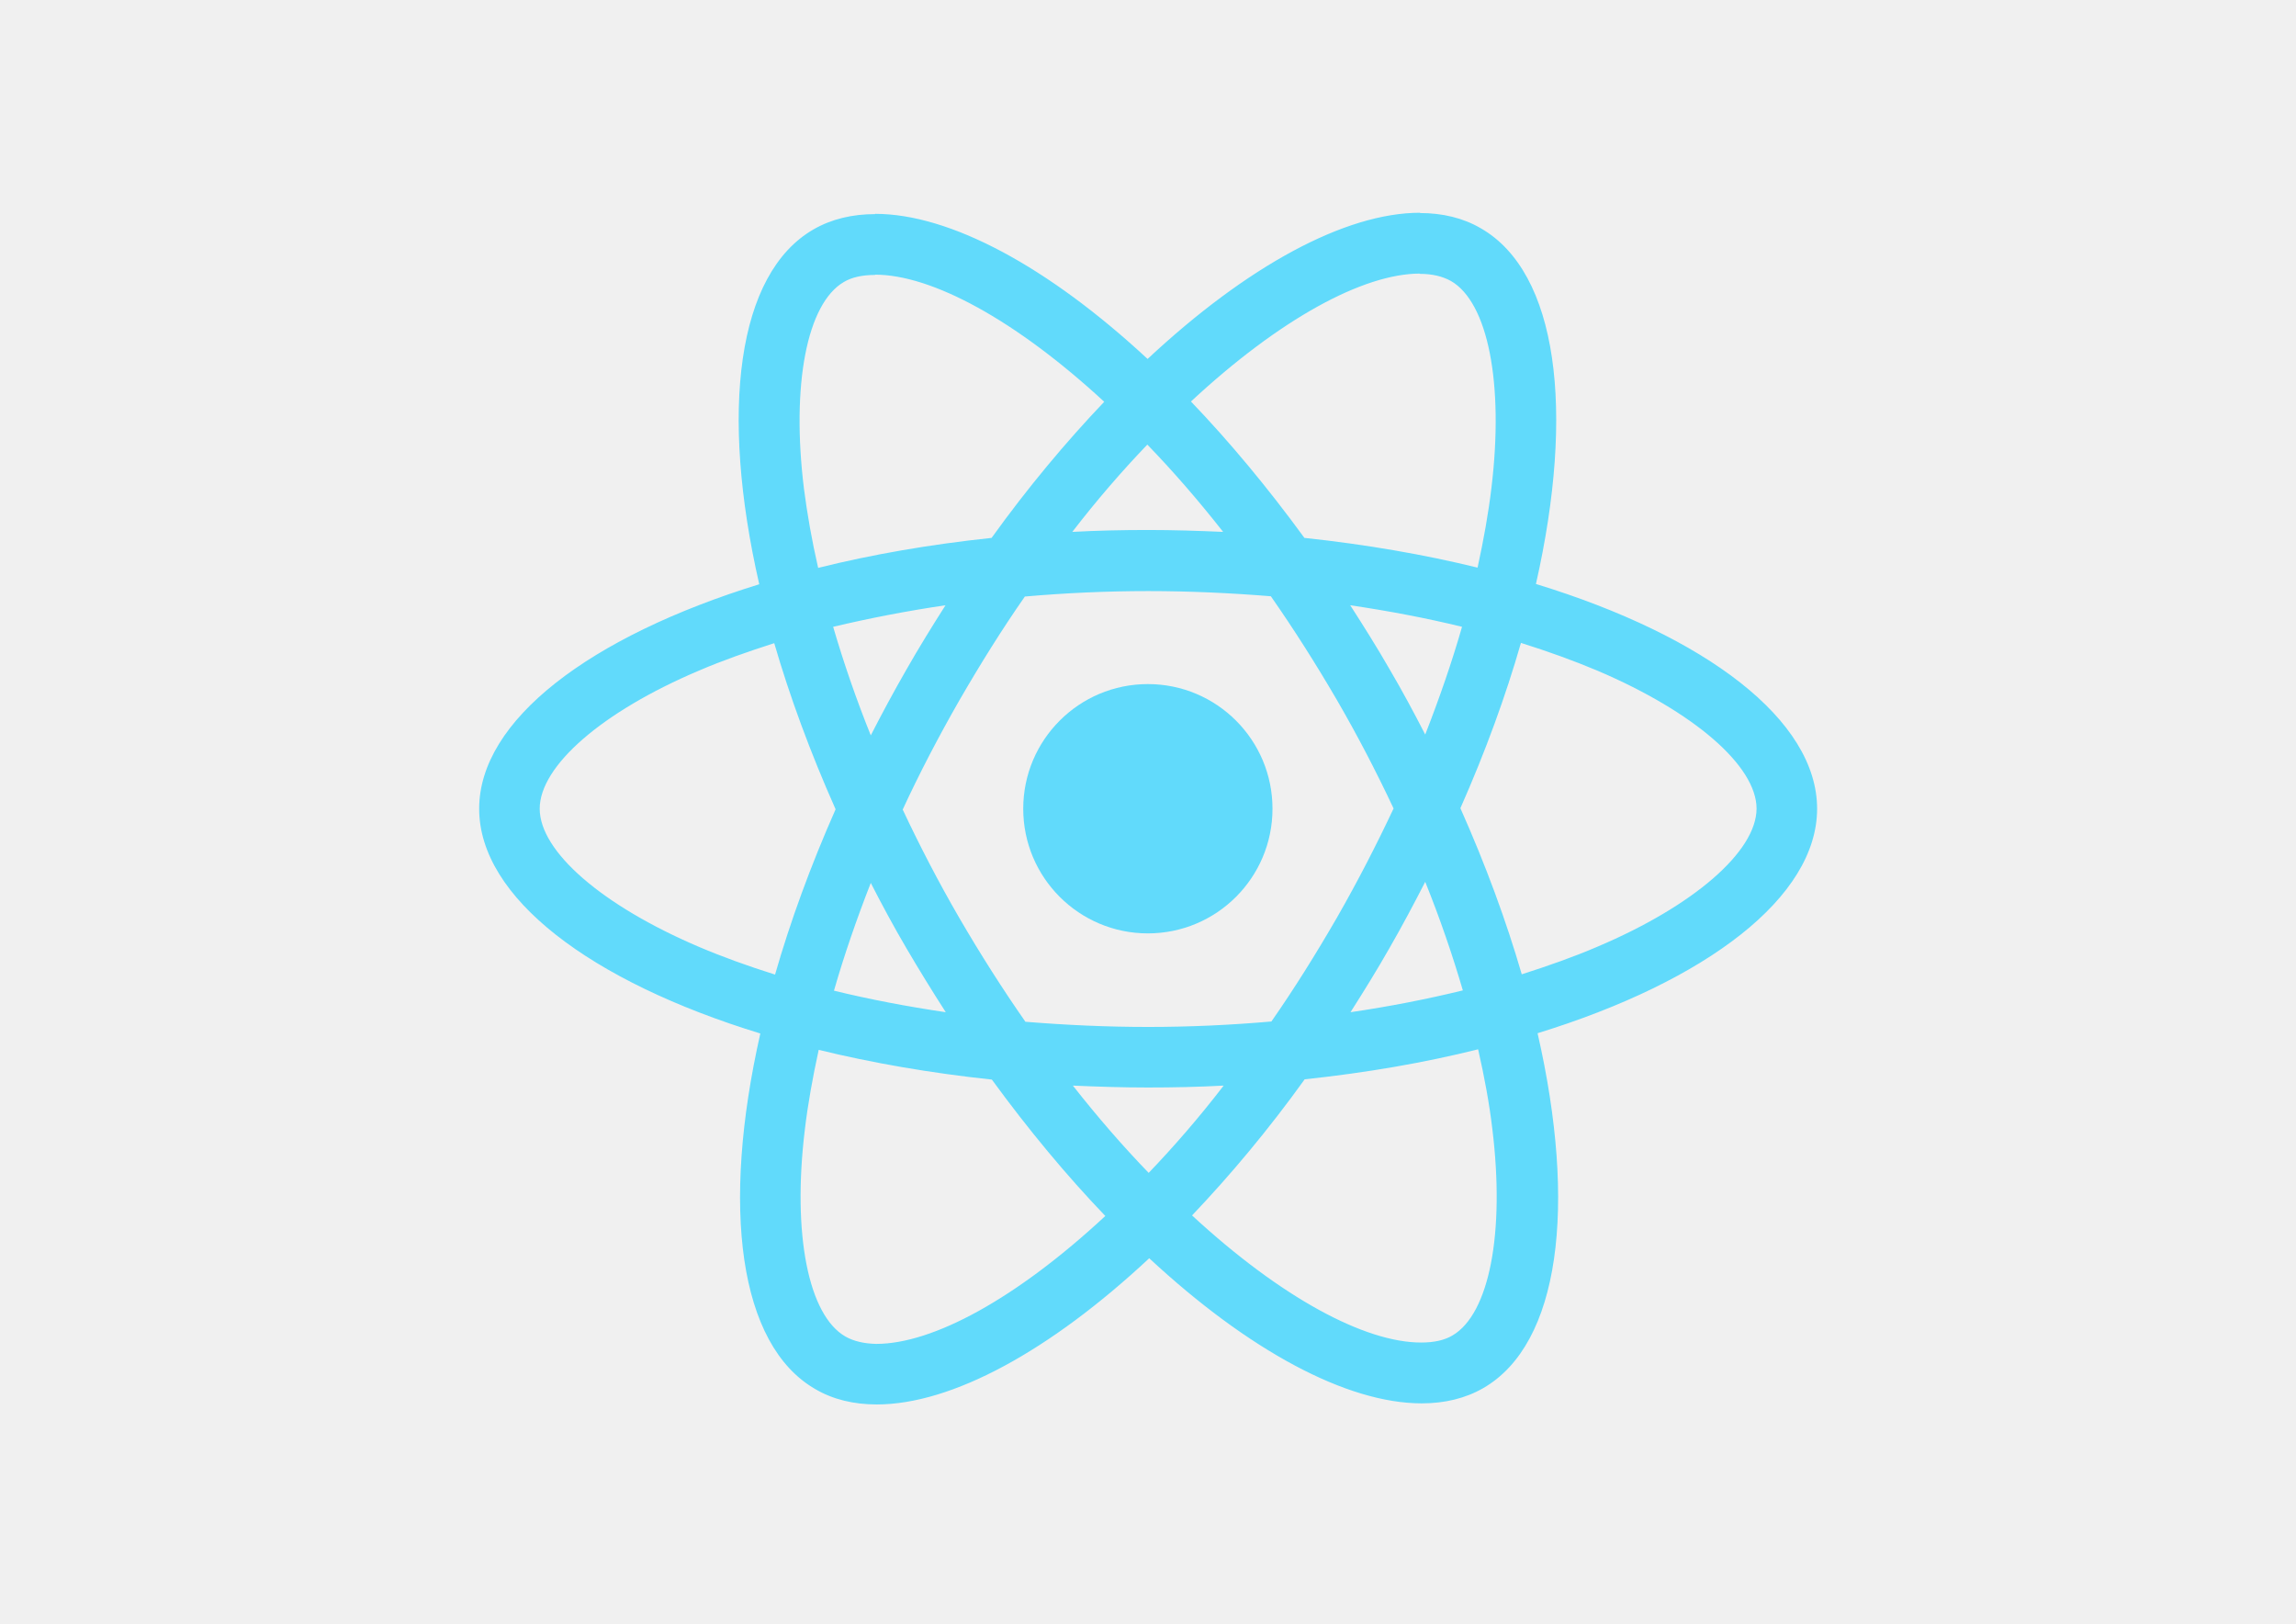
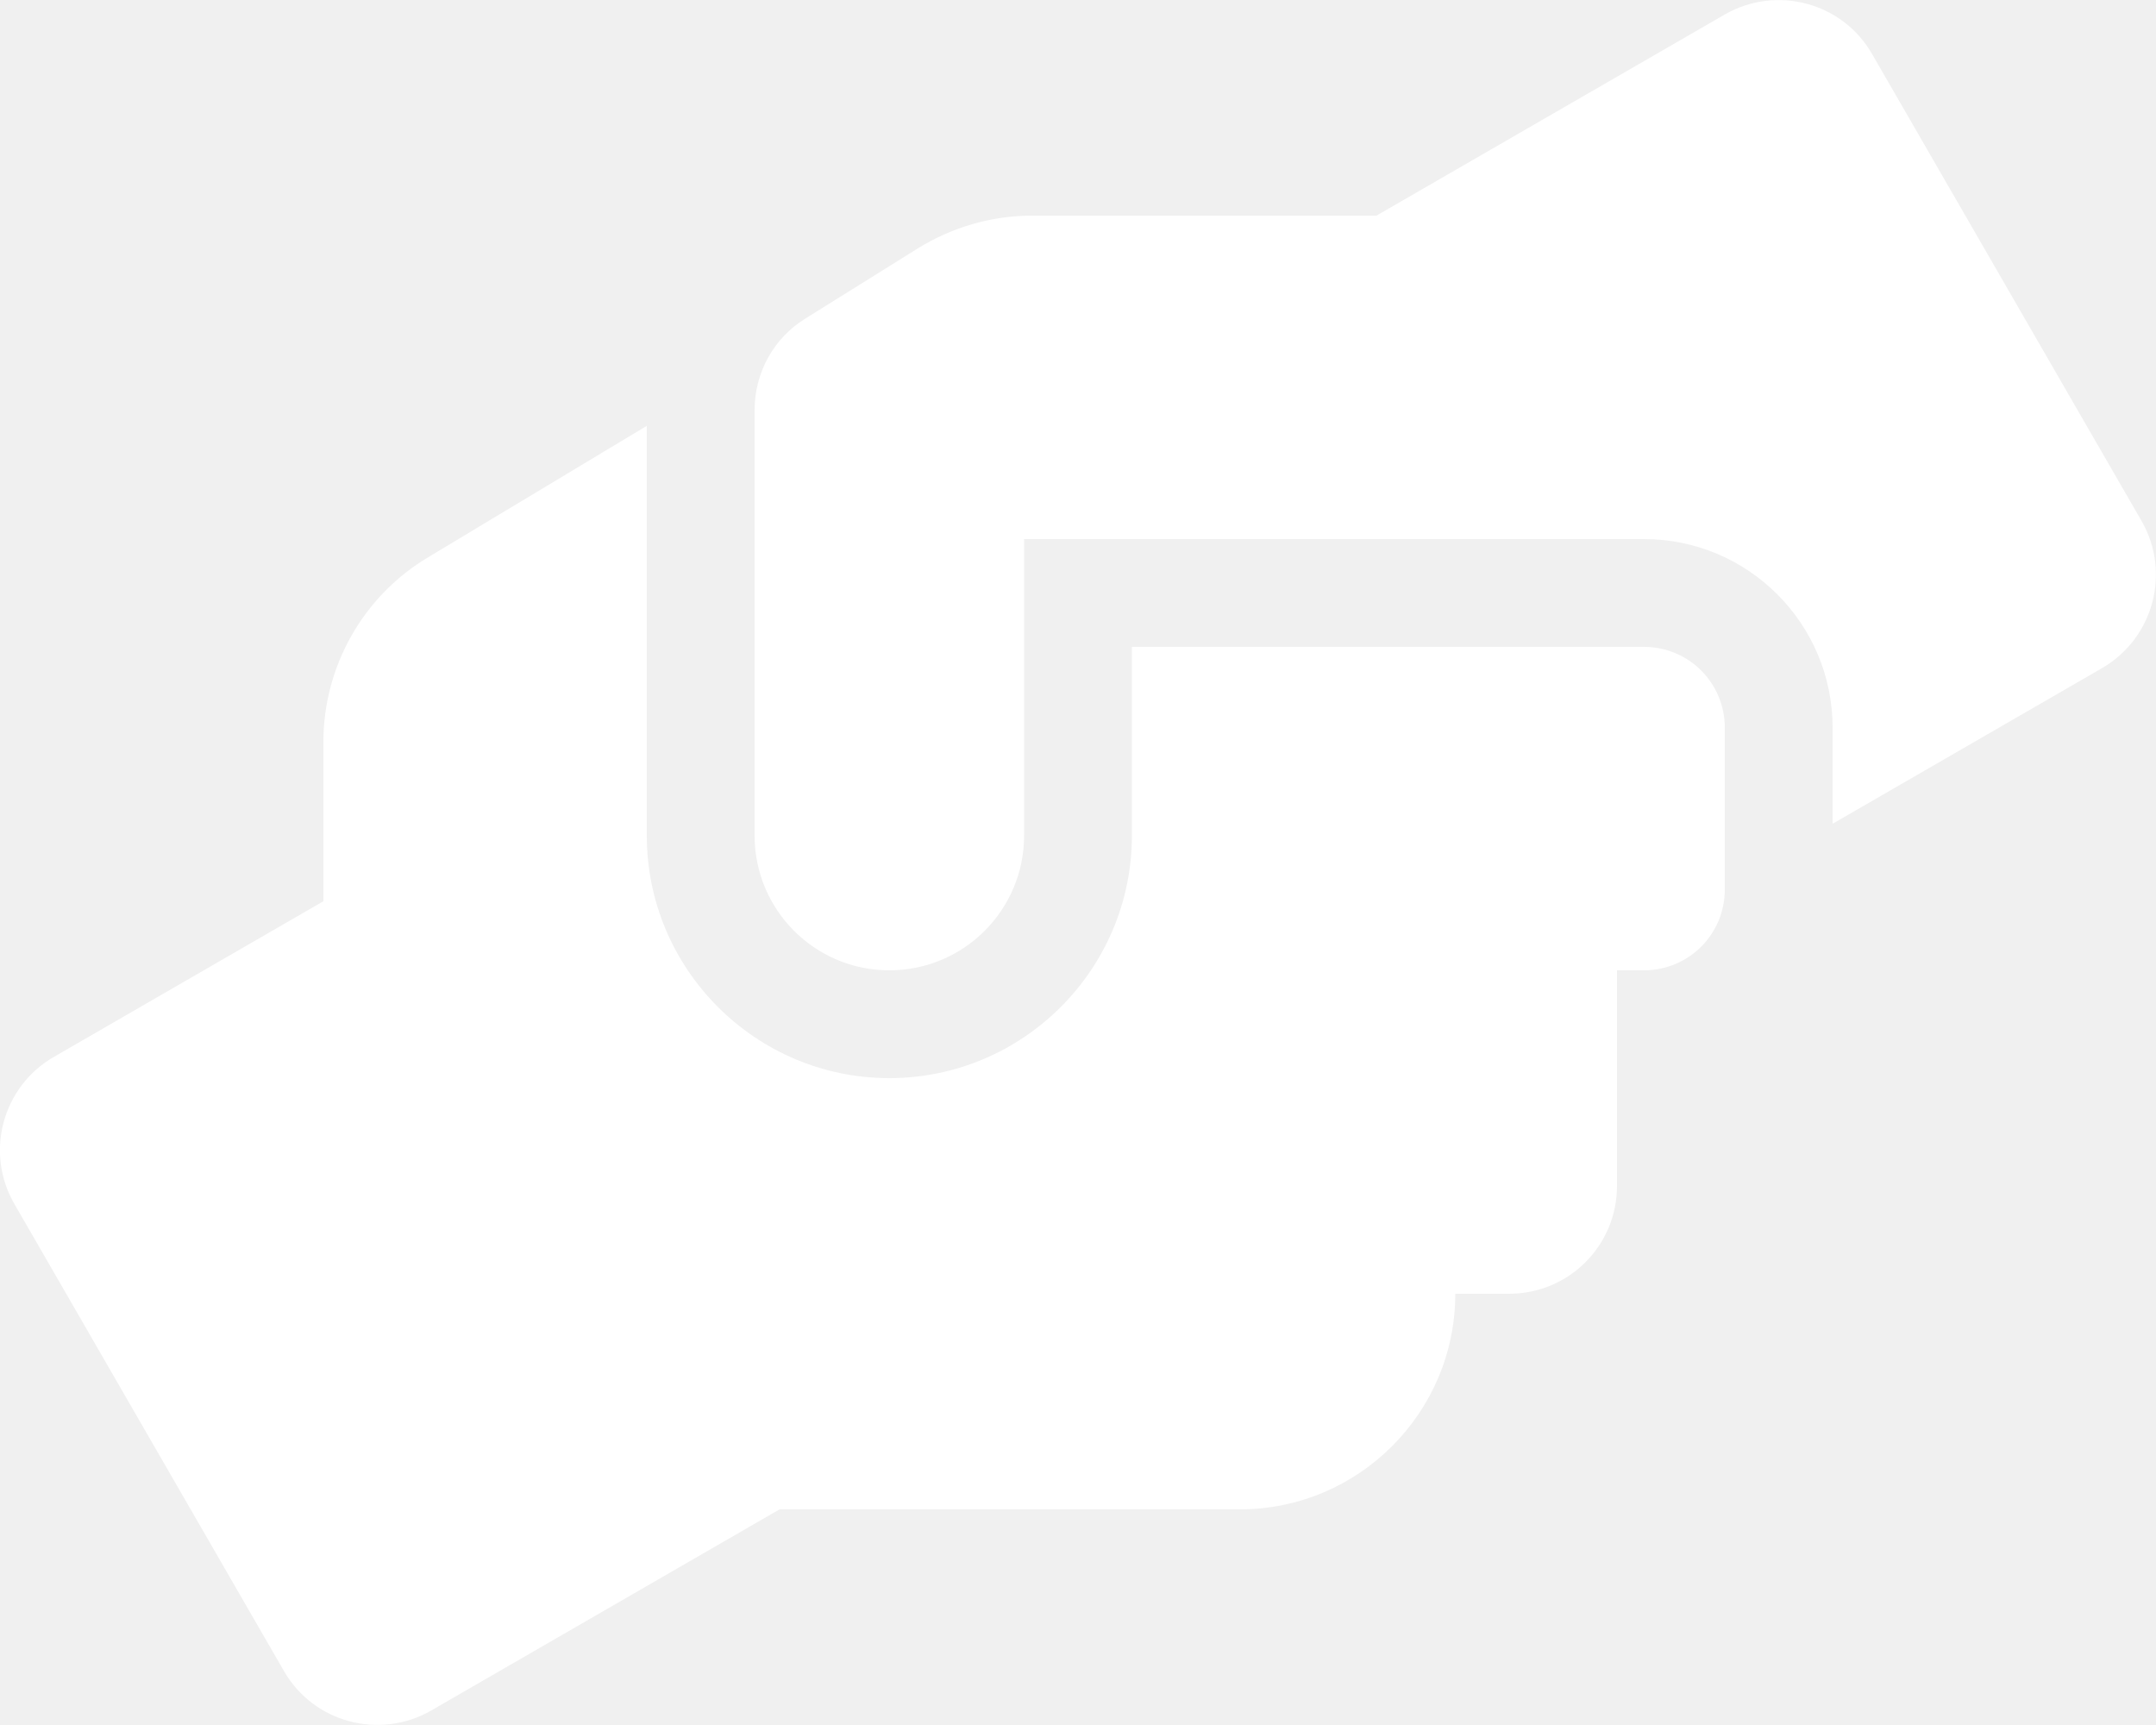
- <svg xmlns="http://www.w3.org/2000/svg" viewBox="0 0 841.9 595.3">
-   <g fill="#61DAFB">
-     <path d="M666.3 296.5c0-32.5-40.7-63.3-103.1-82.4 14.4-63.6 8-114.2-20.2-130.4-6.5-3.8-14.1-5.6-22.4-5.6v22.3c4.6 0 8.3.9 11.4 2.6 13.6 7.8 19.5 37.5 14.9 75.7-1.1 9.4-2.9 19.3-5.1 29.4-19.6-4.8-41-8.5-63.5-10.9-13.5-18.5-27.5-35.3-41.6-50 32.6-30.3 63.2-46.9 84-46.9V78c-27.5 0-63.5 19.6-99.9 53.6-36.4-33.8-72.4-53.2-99.9-53.2v22.3c20.7 0 51.4 16.5 84 46.6-14 14.7-28 31.4-41.3 49.9-22.6 2.4-44 6.1-63.6 11-2.3-10-4-19.7-5.2-29-4.7-38.2 1.1-67.9 14.6-75.8 3-1.8 6.9-2.6 11.5-2.6V78.5c-8.4 0-16 1.8-22.6 5.6-28.1 16.2-34.4 66.7-19.9 130.1-62.2 19.2-102.7 49.9-102.7 82.3 0 32.5 40.7 63.3 103.1 82.4-14.4 63.6-8 114.2 20.2 130.4 6.5 3.8 14.1 5.6 22.5 5.6 27.5 0 63.5-19.6 99.9-53.6 36.4 33.8 72.4 53.2 99.9 53.2 8.4 0 16-1.8 22.6-5.6 28.1-16.2 34.4-66.7 19.9-130.1 62-19.1 102.5-49.9 102.5-82.3zm-130.2-66.7c-3.7 12.9-8.3 26.2-13.5 39.5-4.1-8-8.4-16-13.1-24-4.6-8-9.5-15.8-14.4-23.4 14.2 2.1 27.9 4.7 41 7.9zm-45.8 106.5c-7.8 13.5-15.8 26.3-24.1 38.2-14.9 1.3-30 2-45.2 2-15.1 0-30.2-.7-45-1.9-8.3-11.9-16.4-24.6-24.2-38-7.6-13.1-14.5-26.4-20.8-39.8 6.2-13.4 13.2-26.8 20.7-39.9 7.8-13.5 15.8-26.3 24.1-38.2 14.9-1.3 30-2 45.2-2 15.1 0 30.2.7 45 1.9 8.3 11.9 16.4 24.6 24.2 38 7.6 13.1 14.5 26.4 20.8 39.8-6.3 13.4-13.2 26.8-20.7 39.9zm32.3-13c5.4 13.4 10 26.8 13.8 39.8-13.1 3.2-26.9 5.9-41.2 8 4.9-7.7 9.8-15.6 14.4-23.7 4.6-8 8.9-16.1 13-24.1zM421.2 430c-9.3-9.6-18.6-20.3-27.8-32 9 .4 18.2.7 27.5.7 9.4 0 18.7-.2 27.8-.7-9 11.7-18.3 22.4-27.5 32zm-74.4-58.9c-14.2-2.1-27.9-4.7-41-7.9 3.7-12.9 8.3-26.2 13.5-39.5 4.1 8 8.4 16 13.1 24 4.7 8 9.5 15.8 14.4 23.4zM420.7 163c9.3 9.6 18.6 20.3 27.8 32-9-.4-18.2-.7-27.5-.7-9.4 0-18.7.2-27.8.7 9-11.7 18.3-22.4 27.5-32zm-74 58.9c-4.9 7.7-9.8 15.6-14.4 23.7-4.6 8-8.9 16-13 24-5.4-13.4-10-26.8-13.8-39.8 13.1-3.1 26.9-5.8 41.2-7.9zm-90.5 125.2c-35.4-15.1-58.3-34.9-58.3-50.6 0-15.7 22.9-35.6 58.3-50.6 8.6-3.7 18-7 27.7-10.1 5.7 19.6 13.2 40 22.5 60.9-9.2 20.8-16.6 41.1-22.2 60.6-9.9-3.1-19.3-6.5-28-10.2zM310 490c-13.6-7.8-19.5-37.5-14.9-75.7 1.1-9.4 2.9-19.3 5.1-29.4 19.6 4.8 41 8.5 63.5 10.9 13.5 18.5 27.5 35.3 41.6 50-32.6 30.3-63.2 46.9-84 46.9-4.5-.1-8.3-1-11.3-2.7zm237.2-76.2c4.7 38.2-1.1 67.9-14.6 75.8-3 1.8-6.9 2.6-11.5 2.6-20.7 0-51.4-16.5-84-46.6 14-14.7 28-31.4 41.3-49.9 22.6-2.4 44-6.1 63.6-11 2.3 10.1 4.1 19.8 5.2 29.1zm38.5-66.7c-8.6 3.7-18 7-27.7 10.1-5.7-19.6-13.2-40-22.5-60.9 9.2-20.8 16.6-41.1 22.2-60.6 9.9 3.1 19.3 6.5 28.1 10.2 35.4 15.1 58.3 34.9 58.3 50.6-.1 15.7-23 35.6-58.4 50.6zM320.8 78.4z" />
-     <circle cx="420.9" cy="296.5" r="45.7" />
-     <path d="M520.5 78.1z" />
-   </g>
+ <svg xmlns="http://www.w3.org/2000/svg" aria-hidden="true" focusable="false" data-prefix="fas" data-icon="hands-helping" class="svg-inline--fa fa-hands-helping fa-w-20" role="img" viewBox="0 0 640 512">
+   <path fill="#ffffff" d="M488 192H336v56c0 39.7-32.3 72-72 72s-72-32.3-72-72V126.4l-64.9 39C107.8 176.9 96 197.8 96 220.2v47.3l-80 46.2C.7 322.5-4.6 342.1 4.3 357.4l80 138.6c8.8 15.3 28.4 20.5 43.7 11.7L231.4 448H368c35.3 0 64-28.7 64-64h16c17.7 0 32-14.3 32-32v-64h8c13.3 0 24-10.7 24-24v-48c0-13.3-10.7-24-24-24zm147.7-37.4L555.7 16C546.9.7 527.3-4.5 512 4.3L408.6 64H306.4c-12 0-23.7 3.4-33.9 9.7L239 94.6c-9.4 5.8-15 16.1-15 27.1V248c0 22.1 17.9 40 40 40s40-17.9 40-40v-88h184c30.9 0 56 25.1 56 56v28.5l80-46.2c15.3-8.9 20.5-28.4 11.7-43.7z" />
</svg>
